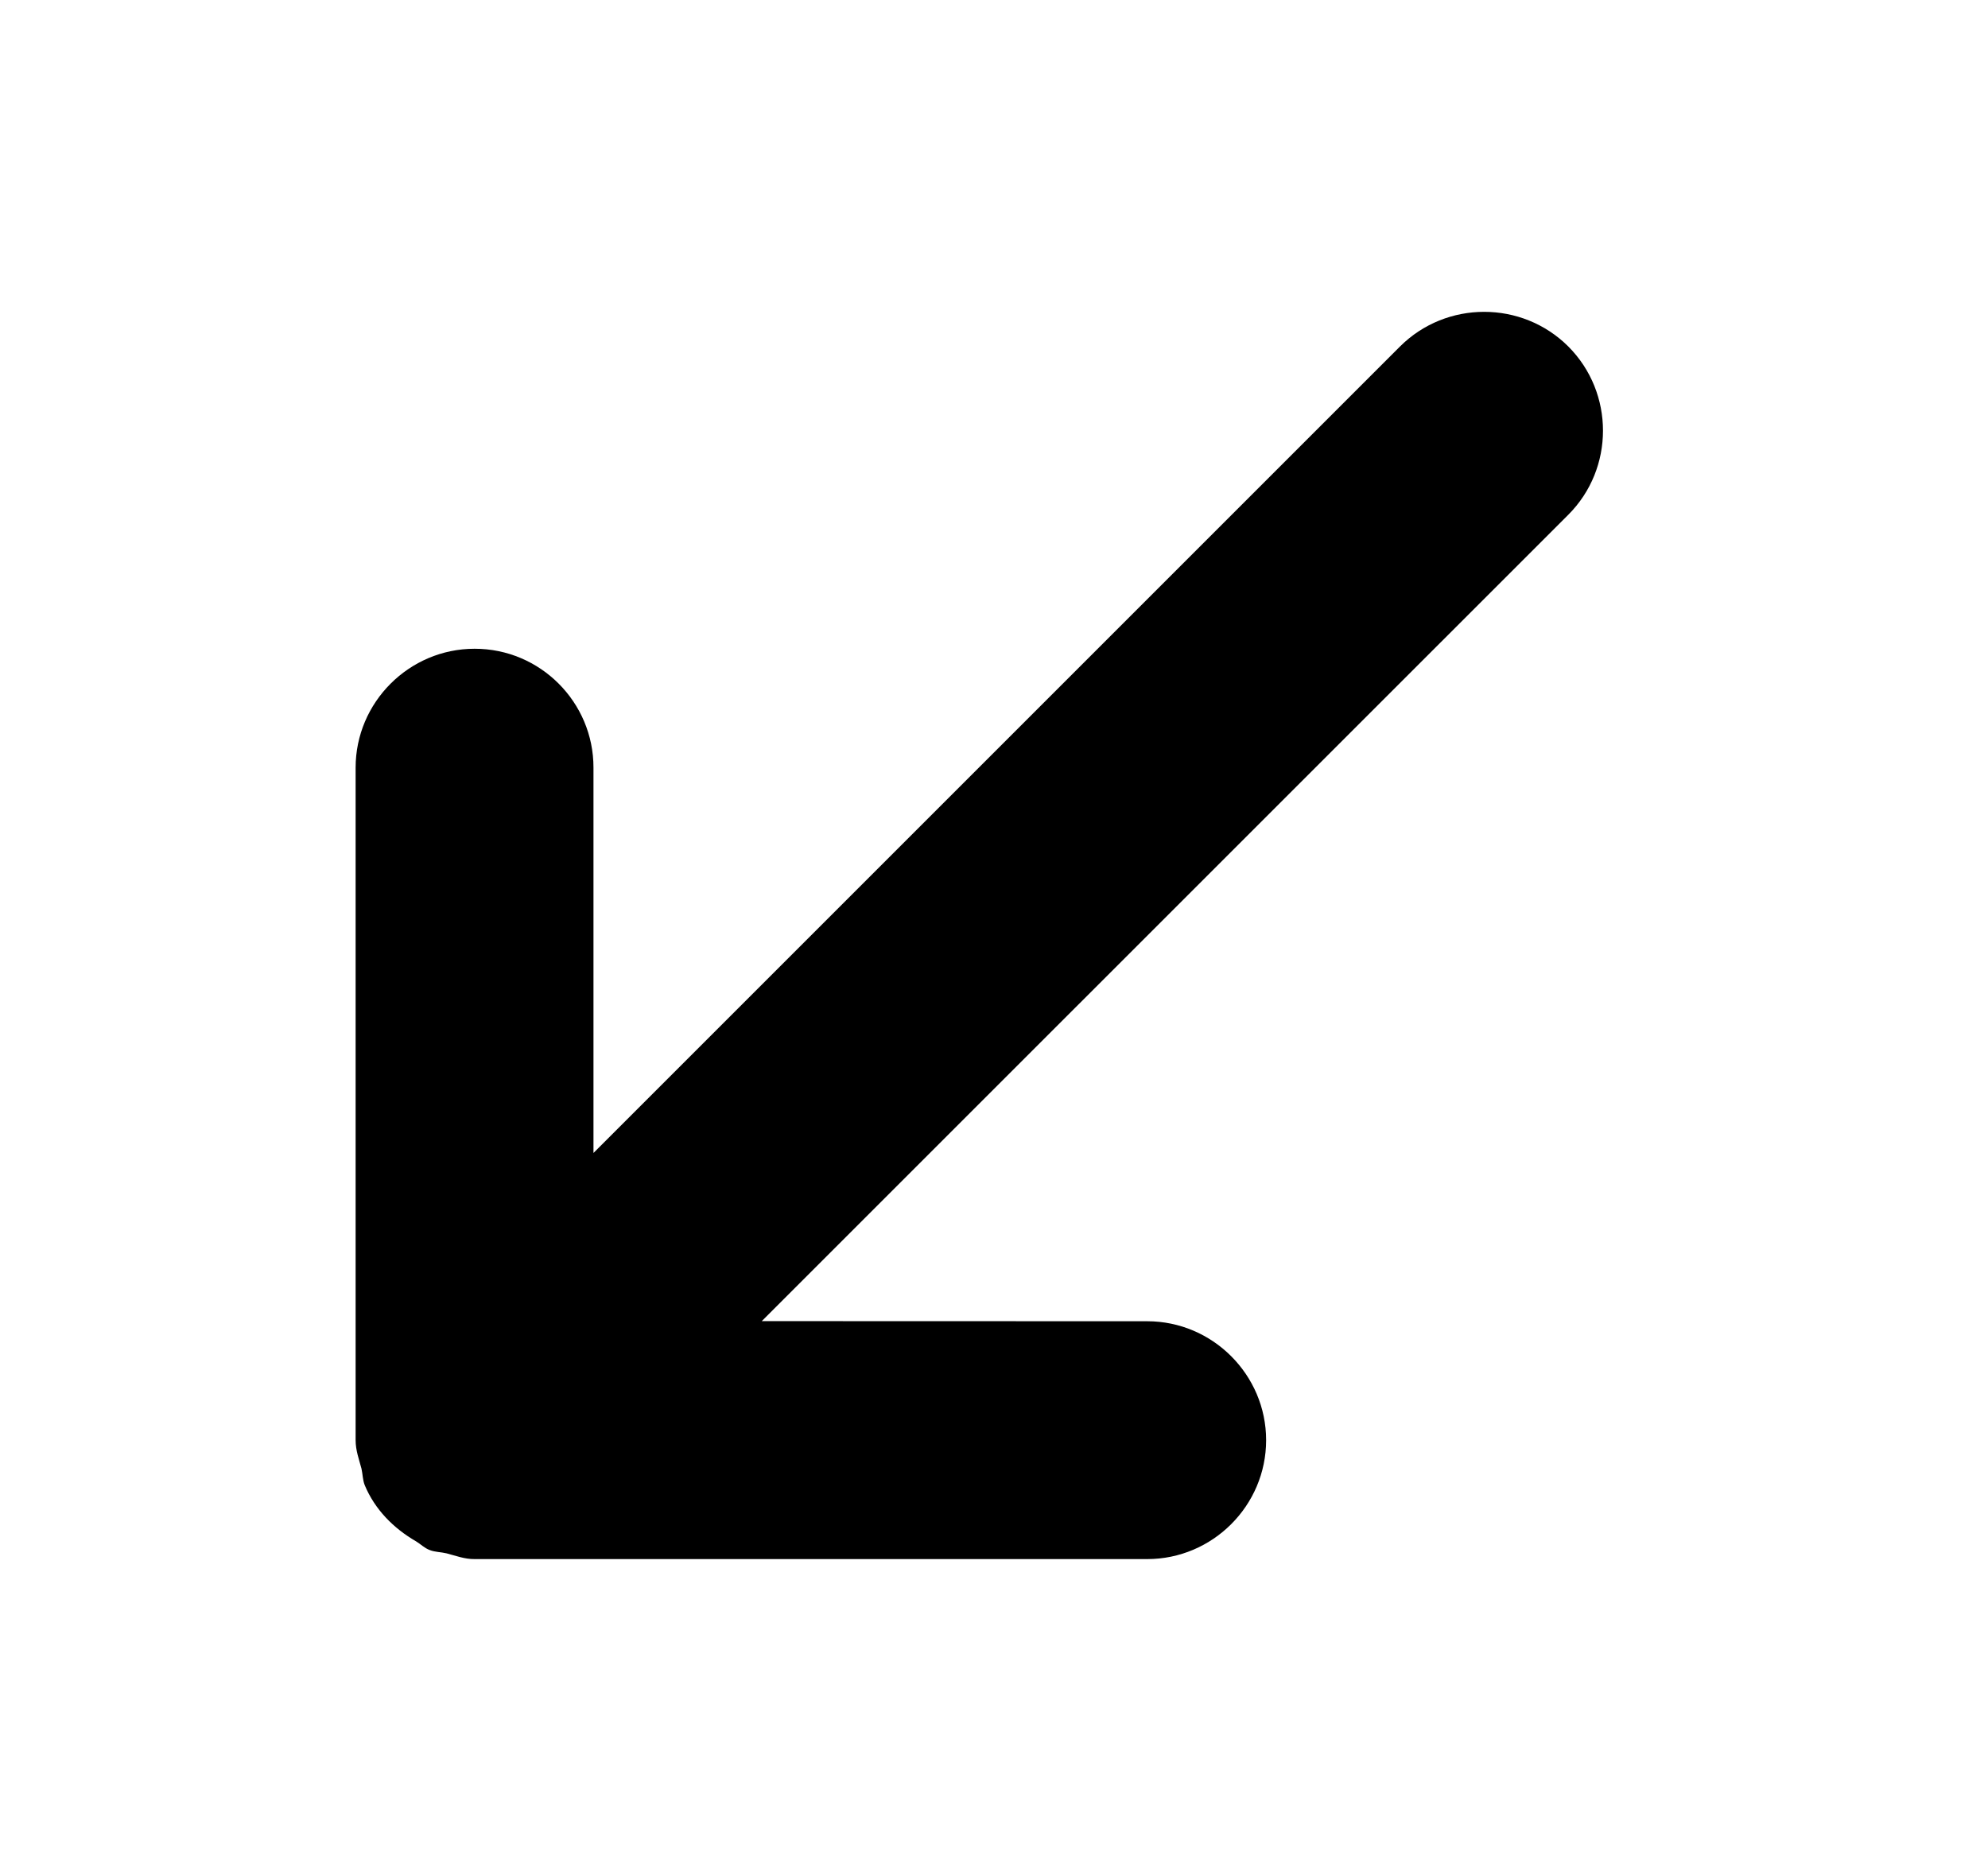
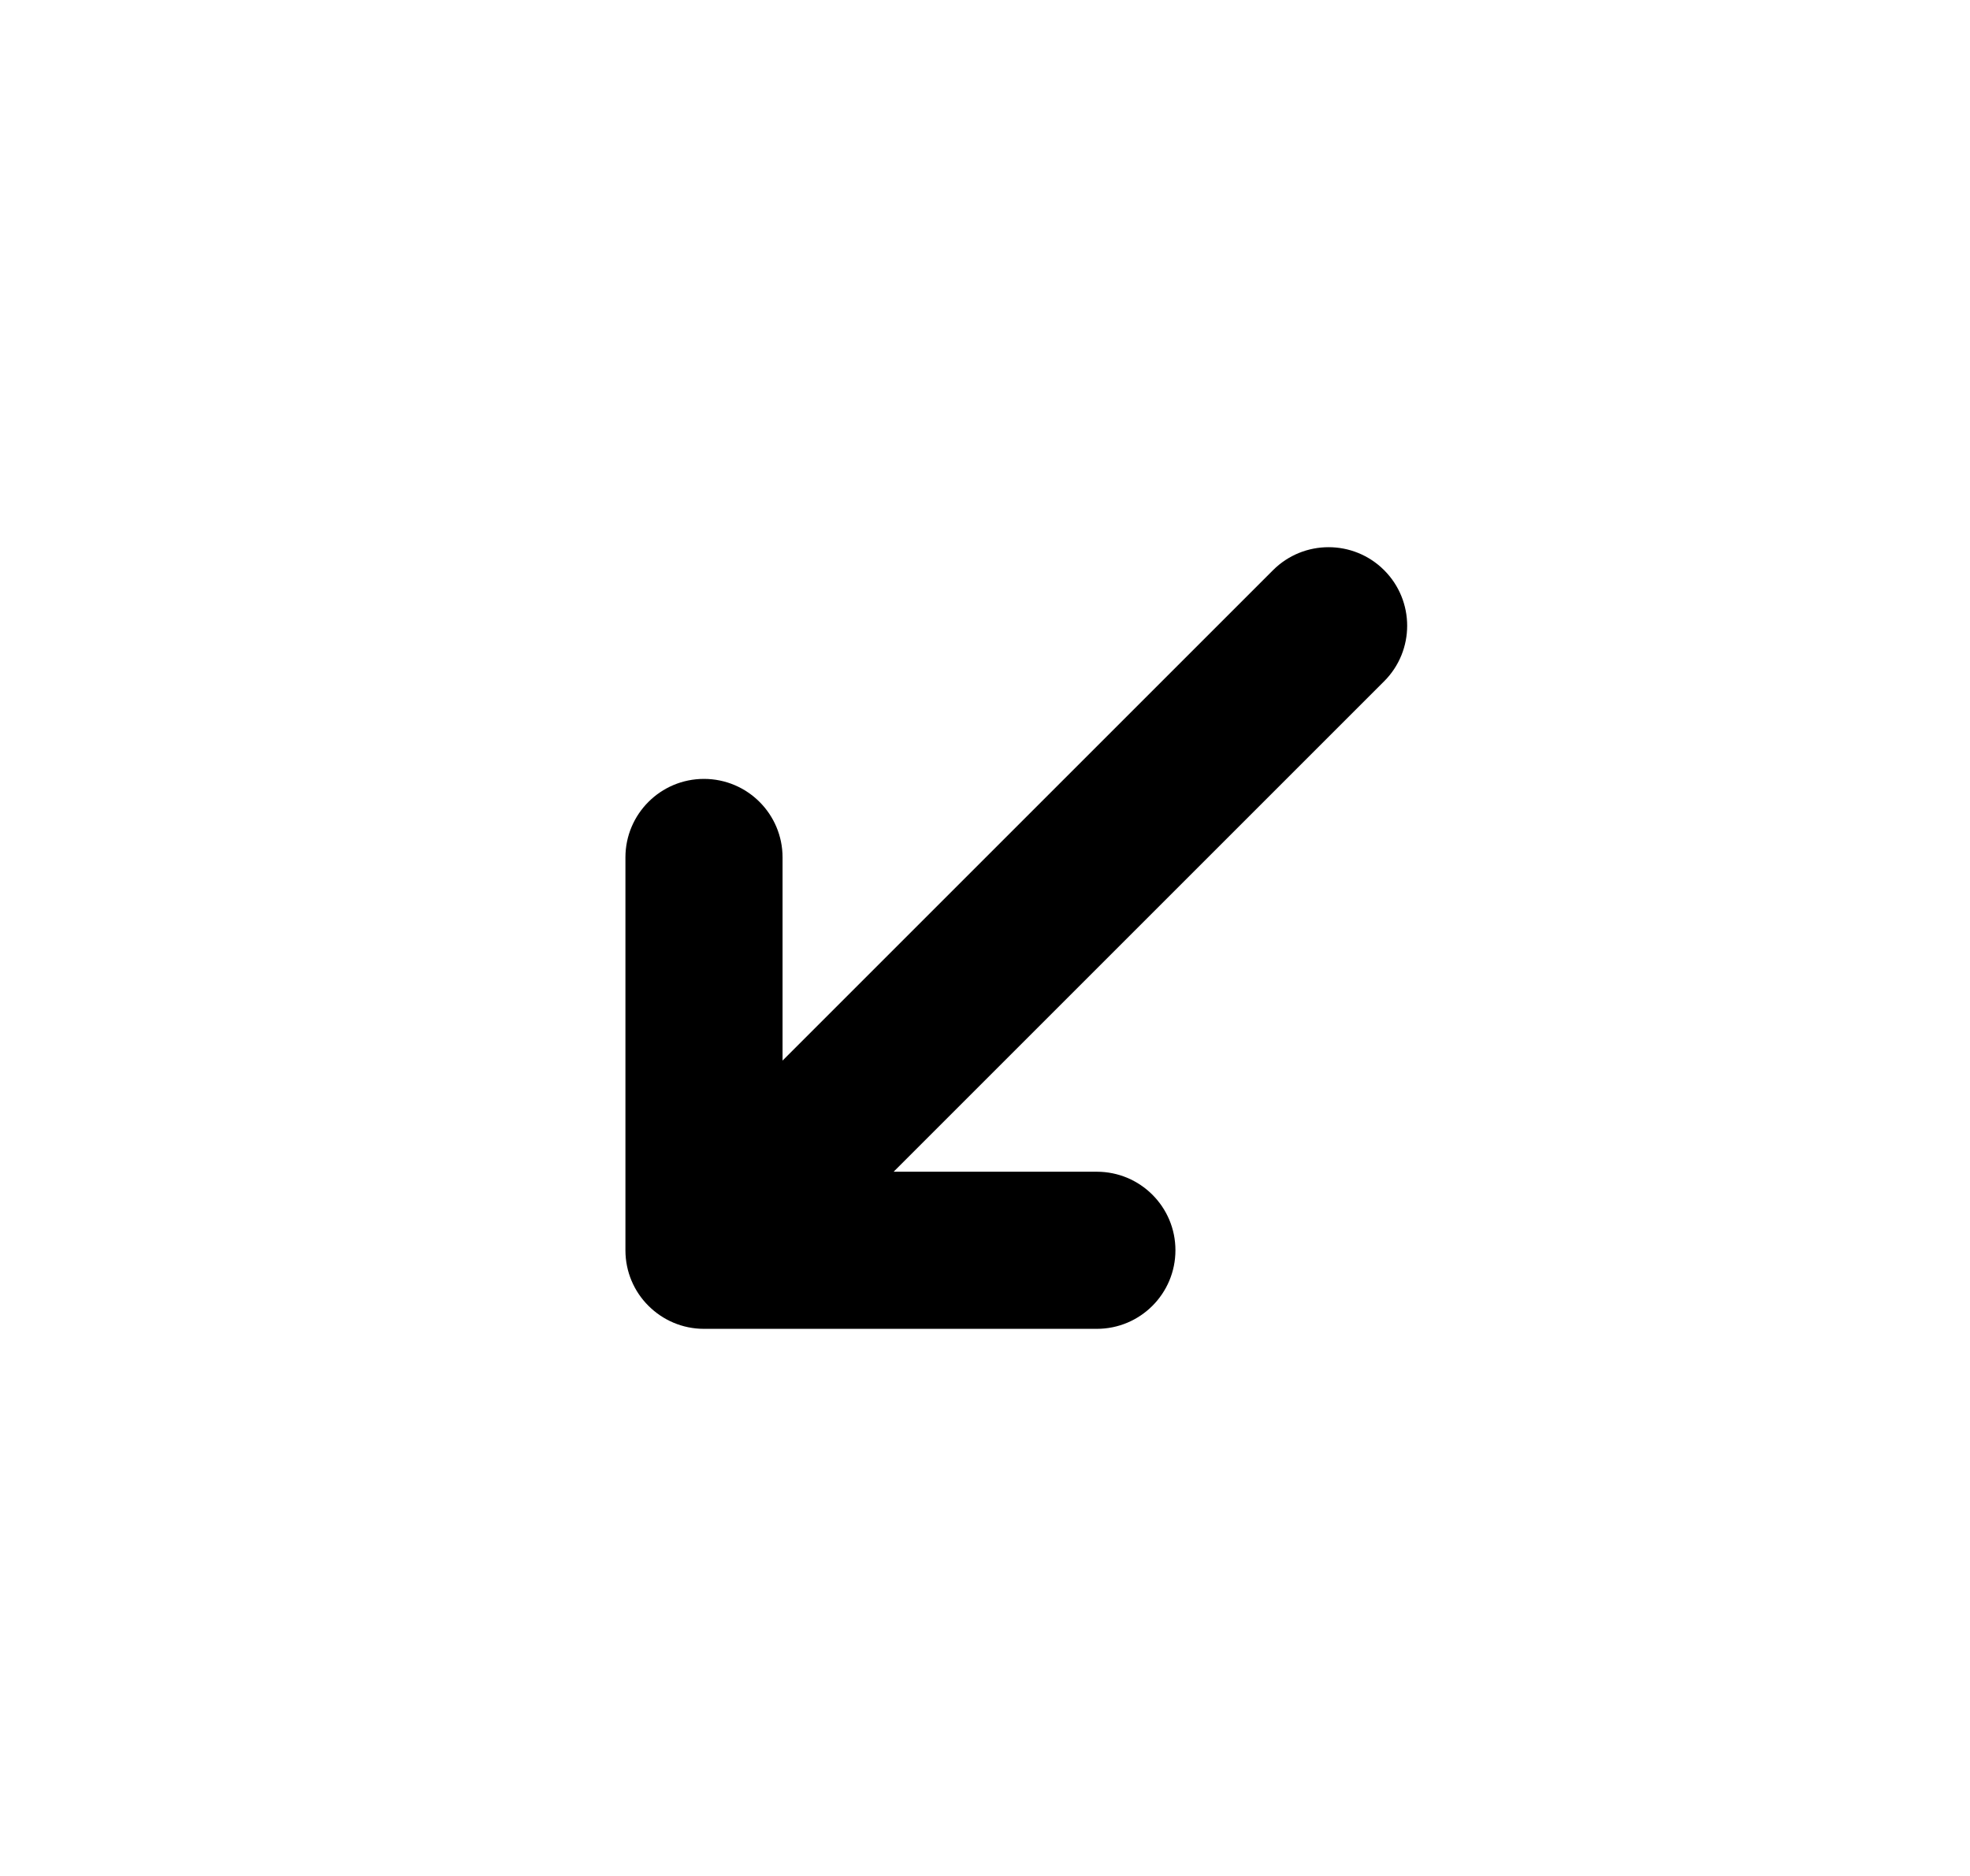
- <svg xmlns="http://www.w3.org/2000/svg" width="17" height="16" viewBox="0 0 17 16" fill="none">
-   <path fill-rule="evenodd" clip-rule="evenodd" d="M4.058 5.548C4.619 5.547 5.076 6.005 5.075 6.565L5.075 9.86L11.972 2.963C12.368 2.568 13.015 2.568 13.411 2.963C13.807 3.36 13.806 4.007 13.411 4.402L6.514 11.298L9.81 11.299C10.369 11.299 10.827 11.757 10.827 12.316C10.827 12.876 10.369 13.333 9.81 13.333L4.058 13.333C3.973 13.334 3.897 13.304 3.819 13.284C3.77 13.272 3.72 13.274 3.673 13.255C3.63 13.239 3.597 13.205 3.559 13.182C3.365 13.07 3.205 12.908 3.119 12.701C3.101 12.656 3.102 12.607 3.091 12.559C3.07 12.48 3.041 12.403 3.041 12.316L3.041 6.565C3.041 6.006 3.499 5.548 4.058 5.548Z" fill="currentColor" />
+ <svg xmlns="http://www.w3.org/2000/svg" width="21" height="20" viewBox="0 0 21 20" fill="none">
+   <path fill-rule="evenodd" clip-rule="evenodd" d="M9.526 12.492H11.692C12.155 12.492 12.53 12.867 12.53 13.329C12.53 13.792 12.155 14.167 11.692 14.167L7.504 14.167C7.273 14.167 7.064 14.073 6.912 13.921C6.76 13.77 6.667 13.56 6.667 13.329V9.141C6.667 8.679 7.042 8.304 7.504 8.304C7.967 8.304 8.342 8.679 8.342 9.141V11.307L13.57 6.079C13.897 5.752 14.428 5.752 14.755 6.079C15.082 6.406 15.082 6.936 14.755 7.263L9.526 12.492Z" fill="currentColor" />
</svg>
